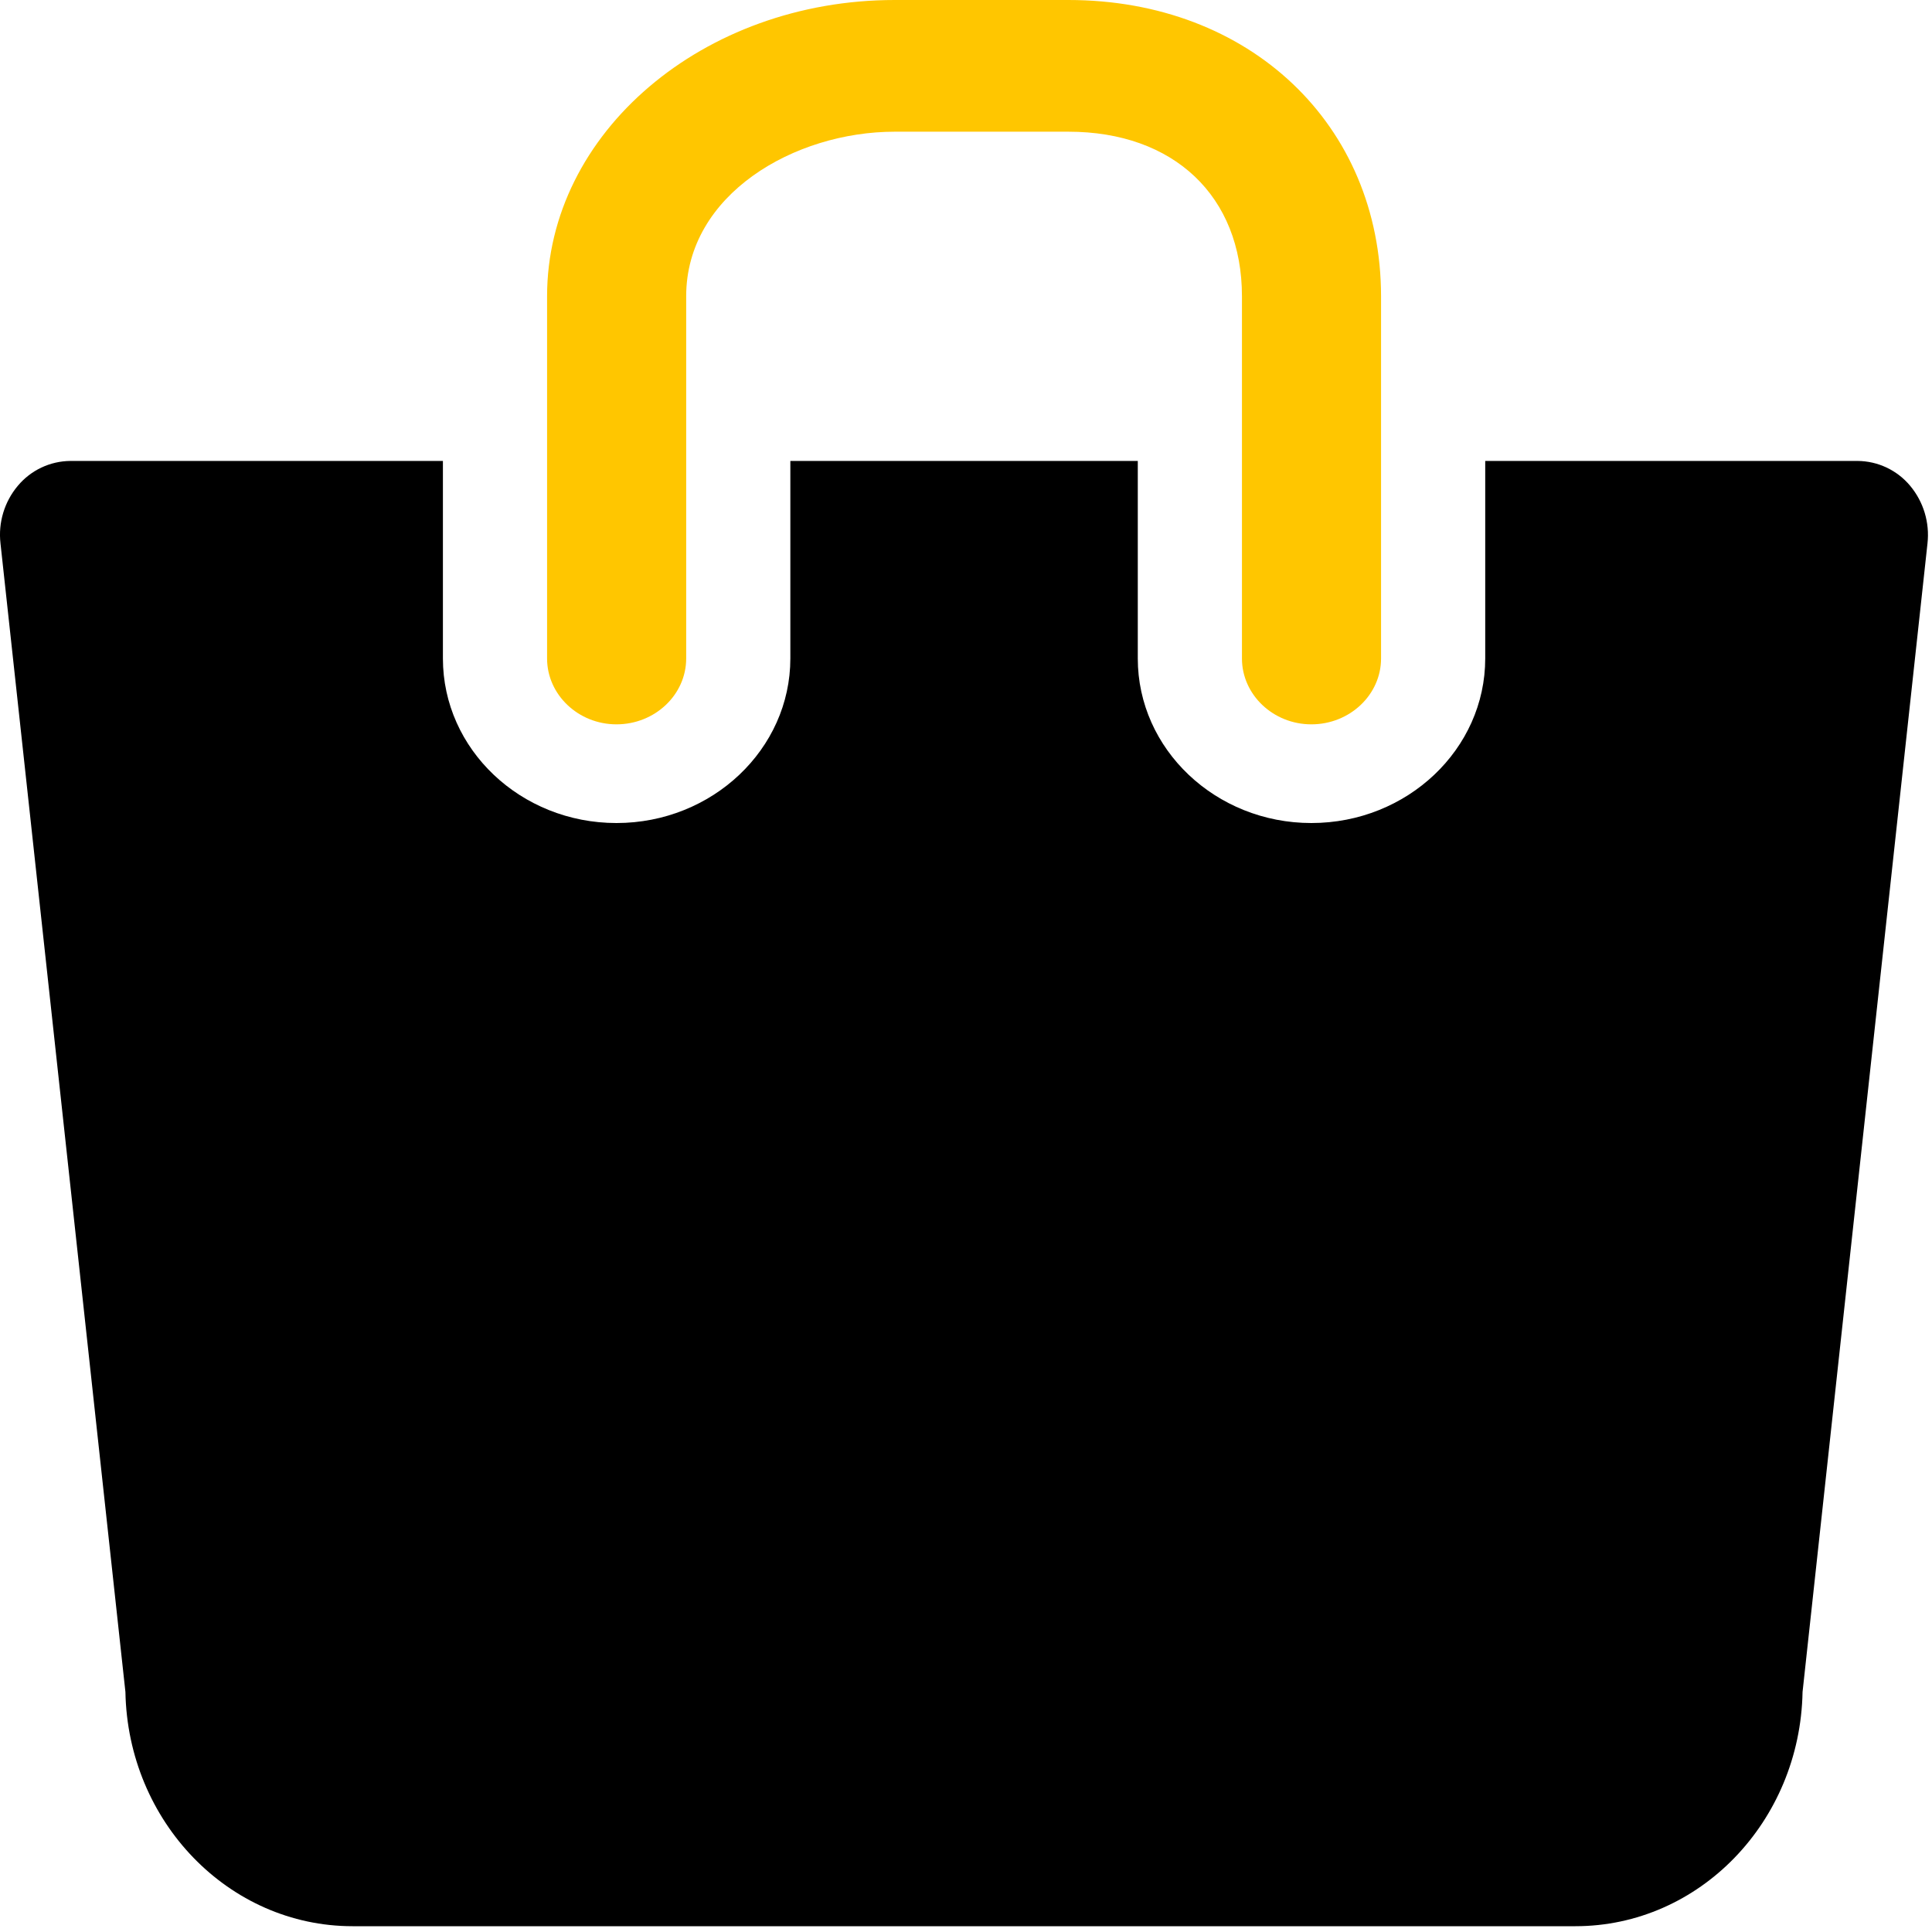
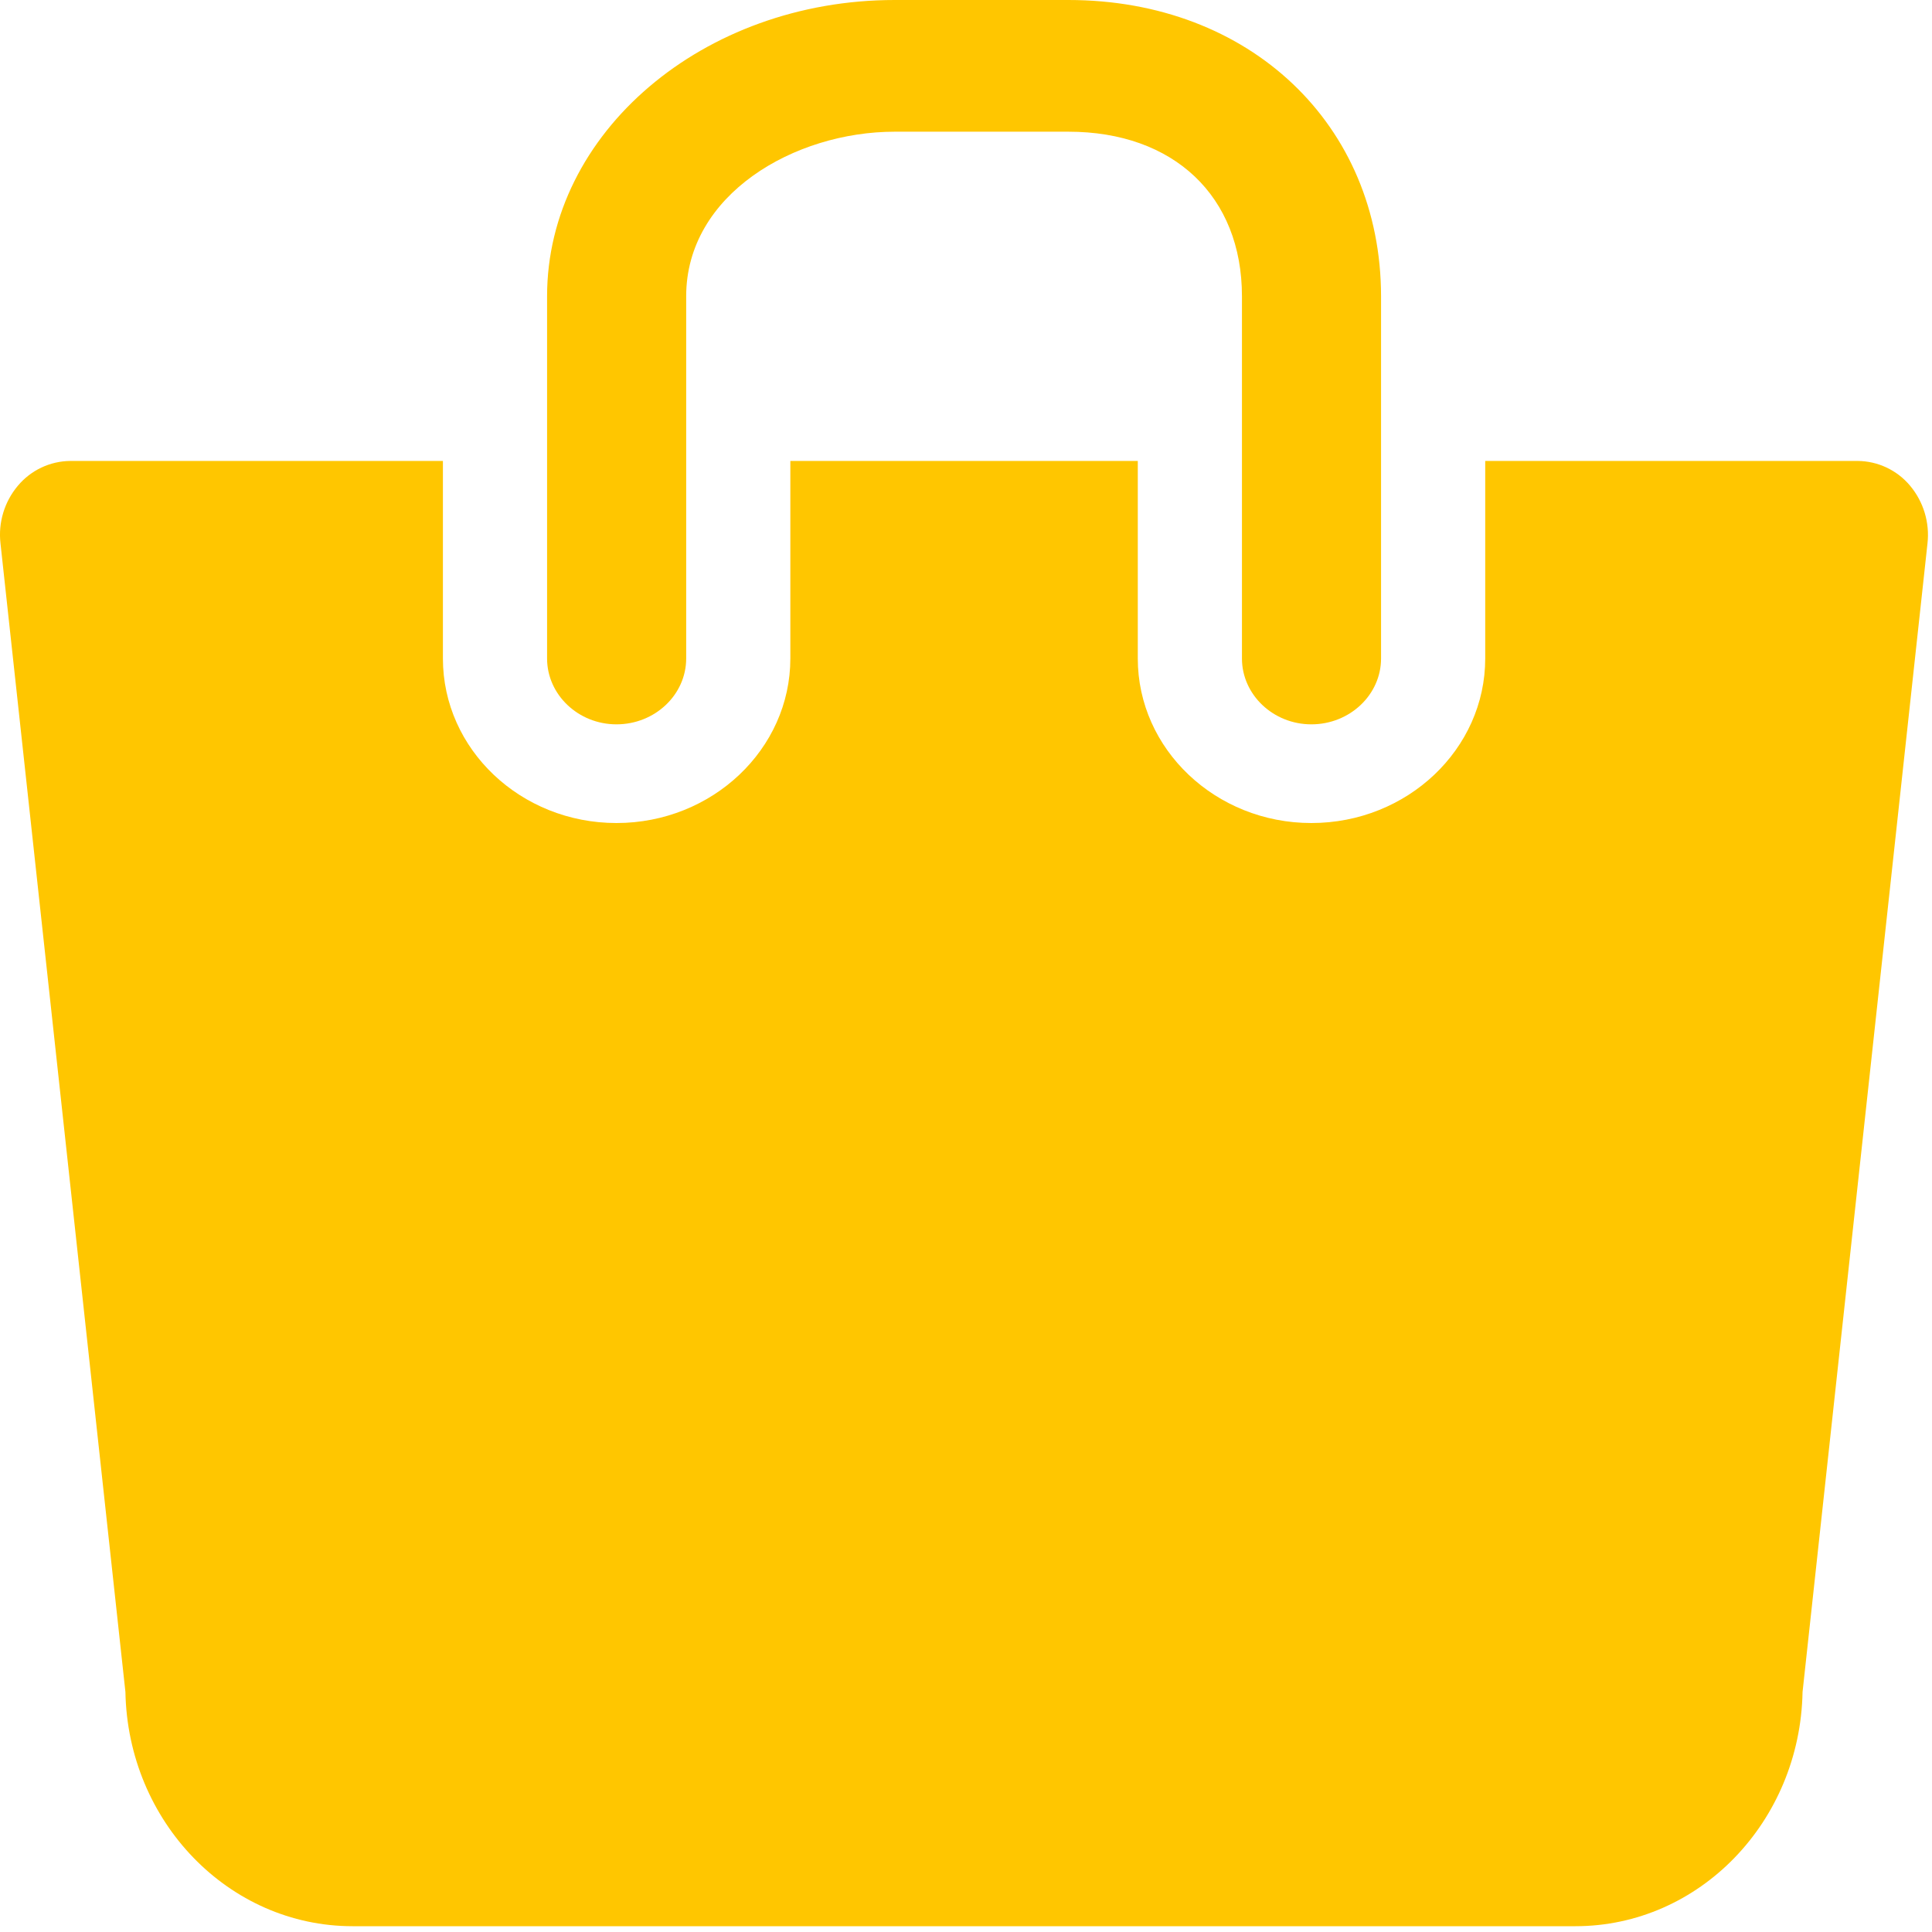
<svg xmlns="http://www.w3.org/2000/svg" width="12" height="12">
-   <path d="M11.864 3.017a.429.429 0 0 0-.327-.154H9.225V4.09c0 .563-.484 1.022-1.08 1.022-.594 0-1.078-.458-1.078-1.022V2.863H4.909V4.09c0 .563-.485 1.022-1.08 1.022-.595 0-1.078-.458-1.078-1.022V2.863H.438a.43.43 0 0 0-.327.154.472.472 0 0 0-.108.358l.776 7.134c.015.806.642 1.455 1.411 1.455h7.595c.77 0 1.396-.649 1.411-1.455l.776-7.134a.476.476 0 0 0-.108-.358z" />
-   <path d="M3.829 4.499c.239 0 .433-.184.433-.409V1.84c0-.632.672-1.022 1.295-1.022h1.079c.655 0 1.078.401 1.078 1.022v2.25c0 .225.194.409.431.409.239 0 .433-.184.433-.409V1.84C8.577.773 7.761 0 6.636 0H5.557c-1.19 0-2.159.826-2.159 1.84v2.25c0 .225.194.409.431.409z" fill="#ffc600" />
+   <path fill="#ffc600" d="M11.864 3.017a.429.429 0 0 0-.327-.154H9.225V4.09c0 .563-.484 1.022-1.08 1.022-.594 0-1.078-.458-1.078-1.022V2.863H4.909V4.09c0 .563-.485 1.022-1.08 1.022-.595 0-1.078-.458-1.078-1.022V2.863H.438a.43.43 0 0 0-.327.154.472.472 0 0 0-.108.358l.776 7.134c.015.806.642 1.455 1.411 1.455h7.595c.77 0 1.396-.649 1.411-1.455l.776-7.134a.476.476 0 0 0-.108-.358z" />
+   <path fill="#ffc600" d="M3.829 4.499c.239 0 .433-.184.433-.409V1.84c0-.632.672-1.022 1.295-1.022h1.079c.655 0 1.078.401 1.078 1.022v2.25c0 .225.194.409.431.409.239 0 .433-.184.433-.409V1.84C8.577.773 7.761 0 6.636 0H5.557c-1.19 0-2.159.826-2.159 1.84v2.25c0 .225.194.409.431.409z" />
</svg>
